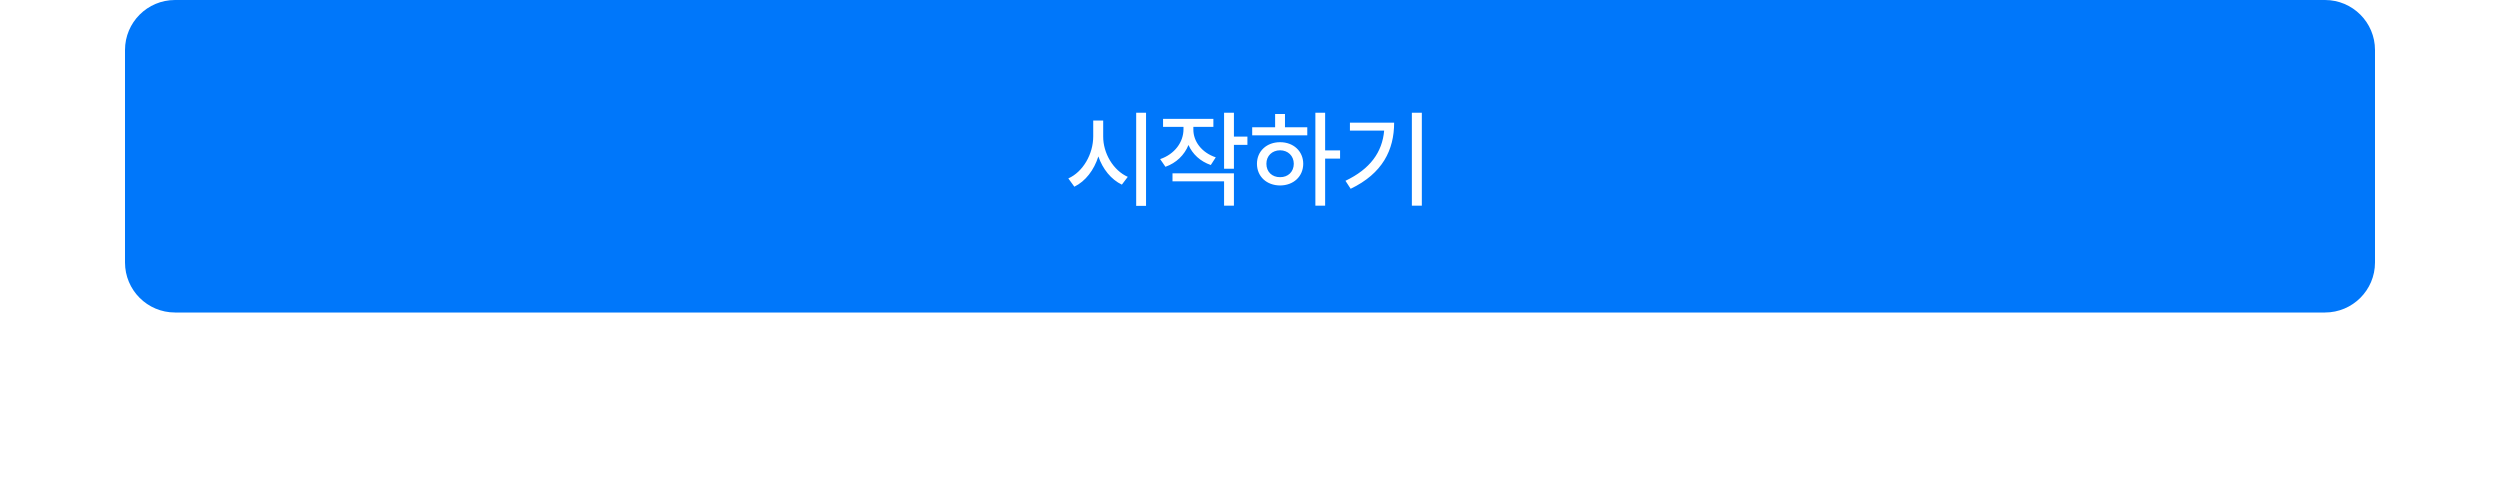
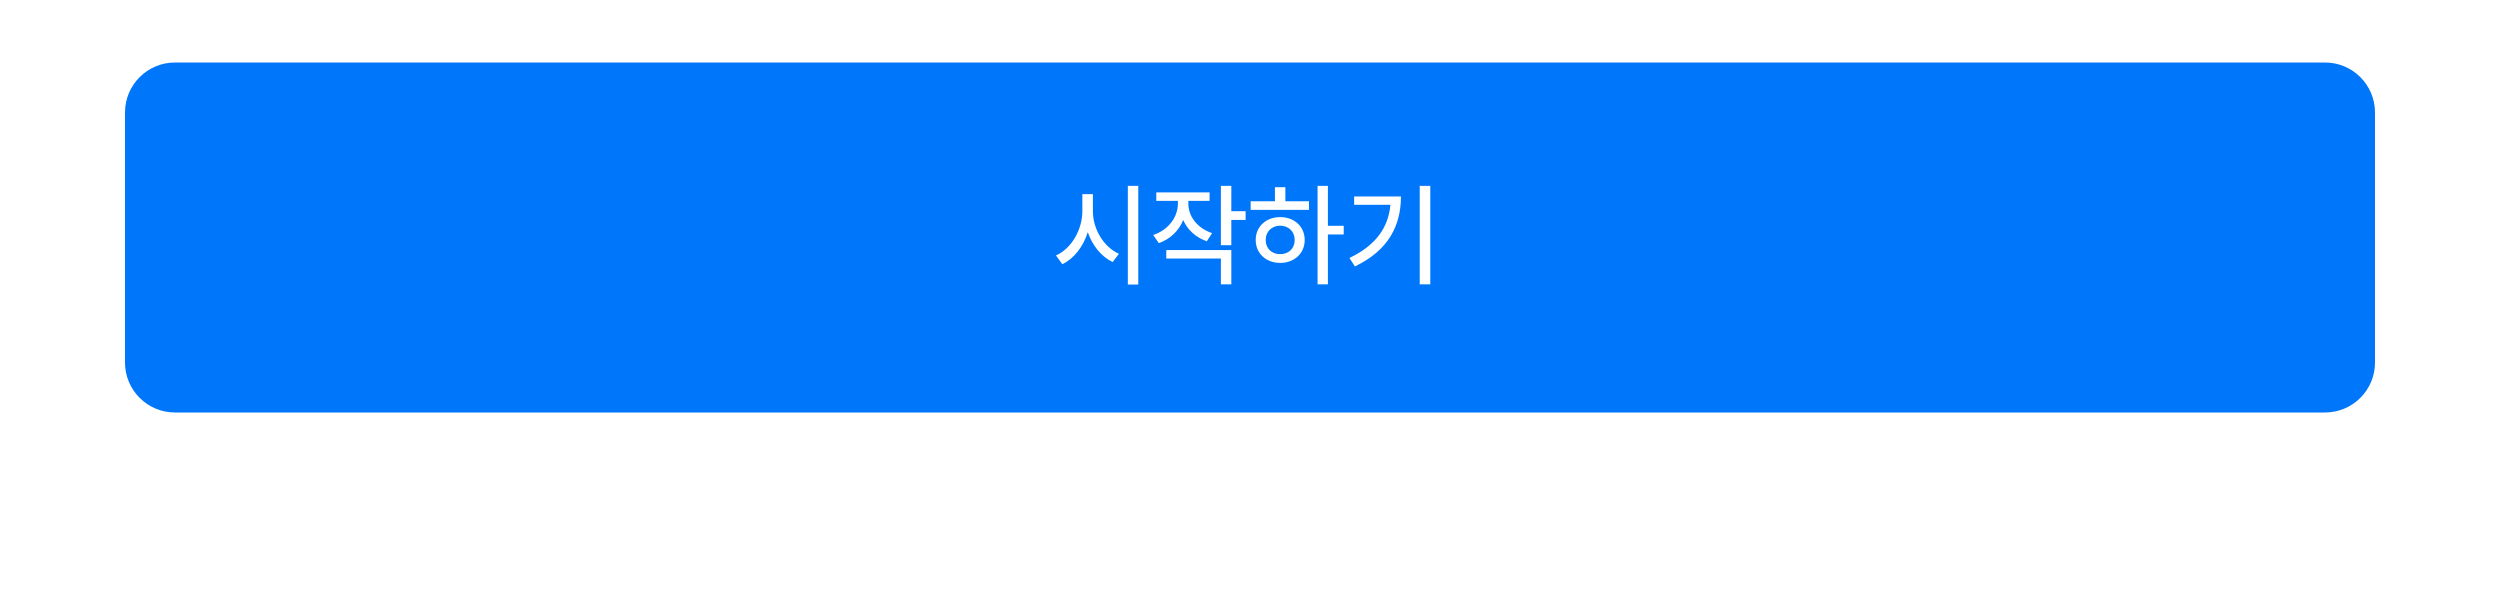
- <svg xmlns="http://www.w3.org/2000/svg" width="400" height="80" viewBox="0 0 400 80" fill="none">
-   <rect width="400" height="80" fill="white" />
-   <rect x="20" width="360" height="50" rx="8" fill="#0077FA" />
-   <path d="M176.51 21.821C176.493 24.536 178.137 27.275 180.444 28.296L179.498 29.541C177.788 28.727 176.435 27.059 175.738 25.025C175.049 27.209 173.679 29.002 171.895 29.873L170.932 28.545C173.272 27.507 174.916 24.66 174.916 21.821V19.281H176.51V21.821ZM181.789 32.944V18.036H183.366V32.944H181.789ZM190.937 20.709C190.928 22.61 192.248 24.411 194.522 25.175L193.726 26.403C192.041 25.822 190.804 24.66 190.156 23.199C189.509 24.801 188.214 26.071 186.471 26.686L185.624 25.457C187.948 24.669 189.351 22.743 189.359 20.692V20.294H186.089V19.016H194.141V20.294H190.937V20.709ZM187.6 29.01V27.731H197.428V32.911H195.851V29.01H187.6ZM195.851 27.001V18.036H197.428V21.855H199.586V23.183H197.428V27.001H195.851ZM212.021 18.036V24.062H214.411V25.374H212.021V32.911H210.46V18.036H212.021ZM200.35 21.655V20.36H204.019V18.235H205.596V20.36H209.165V21.655H200.35ZM201.113 26.204C201.113 24.179 202.674 22.751 204.815 22.751C206.949 22.751 208.509 24.179 208.518 26.204C208.509 28.246 206.949 29.666 204.815 29.674C202.674 29.666 201.113 28.246 201.113 26.204ZM202.624 26.204C202.616 27.499 203.545 28.362 204.815 28.346C206.077 28.362 206.999 27.499 207.007 26.204C206.999 24.934 206.077 24.054 204.815 24.046C203.545 24.054 202.616 24.934 202.624 26.204ZM227.493 18.036V32.911H225.899V18.036H227.493ZM215.274 28.927C219.226 27.043 221.16 24.361 221.467 20.892H215.988V19.63H223.061C223.061 23.988 221.209 27.756 216.104 30.205L215.274 28.927Z" fill="white" />
+ <svg xmlns="http://www.w3.org/2000/svg" width="400" height="96" viewBox="0 0 400 96" fill="none">
+   <rect width="400" height="96" fill="white" />
+   <rect x="20" y="10" width="360" height="56" rx="8" fill="#0077FA" />
+   <path d="M174.863 33.752C174.846 36.626 176.586 39.526 179.029 40.607L178.027 41.926C176.217 41.065 174.784 39.298 174.046 37.145C173.316 39.456 171.866 41.355 169.977 42.277L168.957 40.871C171.436 39.773 173.176 36.758 173.176 33.752V31.062H174.863V33.752ZM180.453 45.529V29.744H182.123V45.529H180.453ZM190.139 32.574C190.13 34.587 191.527 36.494 193.936 37.303L193.092 38.603C191.308 37.988 189.998 36.758 189.312 35.211C188.627 36.907 187.256 38.252 185.41 38.902L184.514 37.602C186.975 36.767 188.46 34.727 188.469 32.557V32.135H185.006V30.781H193.531V32.135H190.139V32.574ZM186.605 41.363V40.01H197.012V45.494H195.342V41.363H186.605ZM195.342 39.236V29.744H197.012V33.787H199.297V35.193H197.012V39.236H195.342ZM212.463 29.744V36.125H214.994V37.514H212.463V45.494H210.811V29.744H212.463ZM200.105 33.576V32.205H203.99V29.955H205.66V32.205H209.439V33.576H200.105ZM200.914 38.393C200.914 36.248 202.566 34.736 204.834 34.736C207.093 34.736 208.745 36.248 208.754 38.393C208.745 40.555 207.093 42.058 204.834 42.066C202.566 42.058 200.914 40.555 200.914 38.393ZM202.514 38.393C202.505 39.764 203.489 40.678 204.834 40.66C206.17 40.678 207.146 39.764 207.154 38.393C207.146 37.048 206.17 36.116 204.834 36.107C203.489 36.116 202.505 37.048 202.514 38.393ZM228.846 29.744V45.494H227.158V29.744H228.846ZM215.908 41.275C220.092 39.28 222.14 36.441 222.465 32.768H216.664V31.432H224.152C224.152 36.046 222.192 40.036 216.787 42.629L215.908 41.275Z" fill="white" />
</svg>
